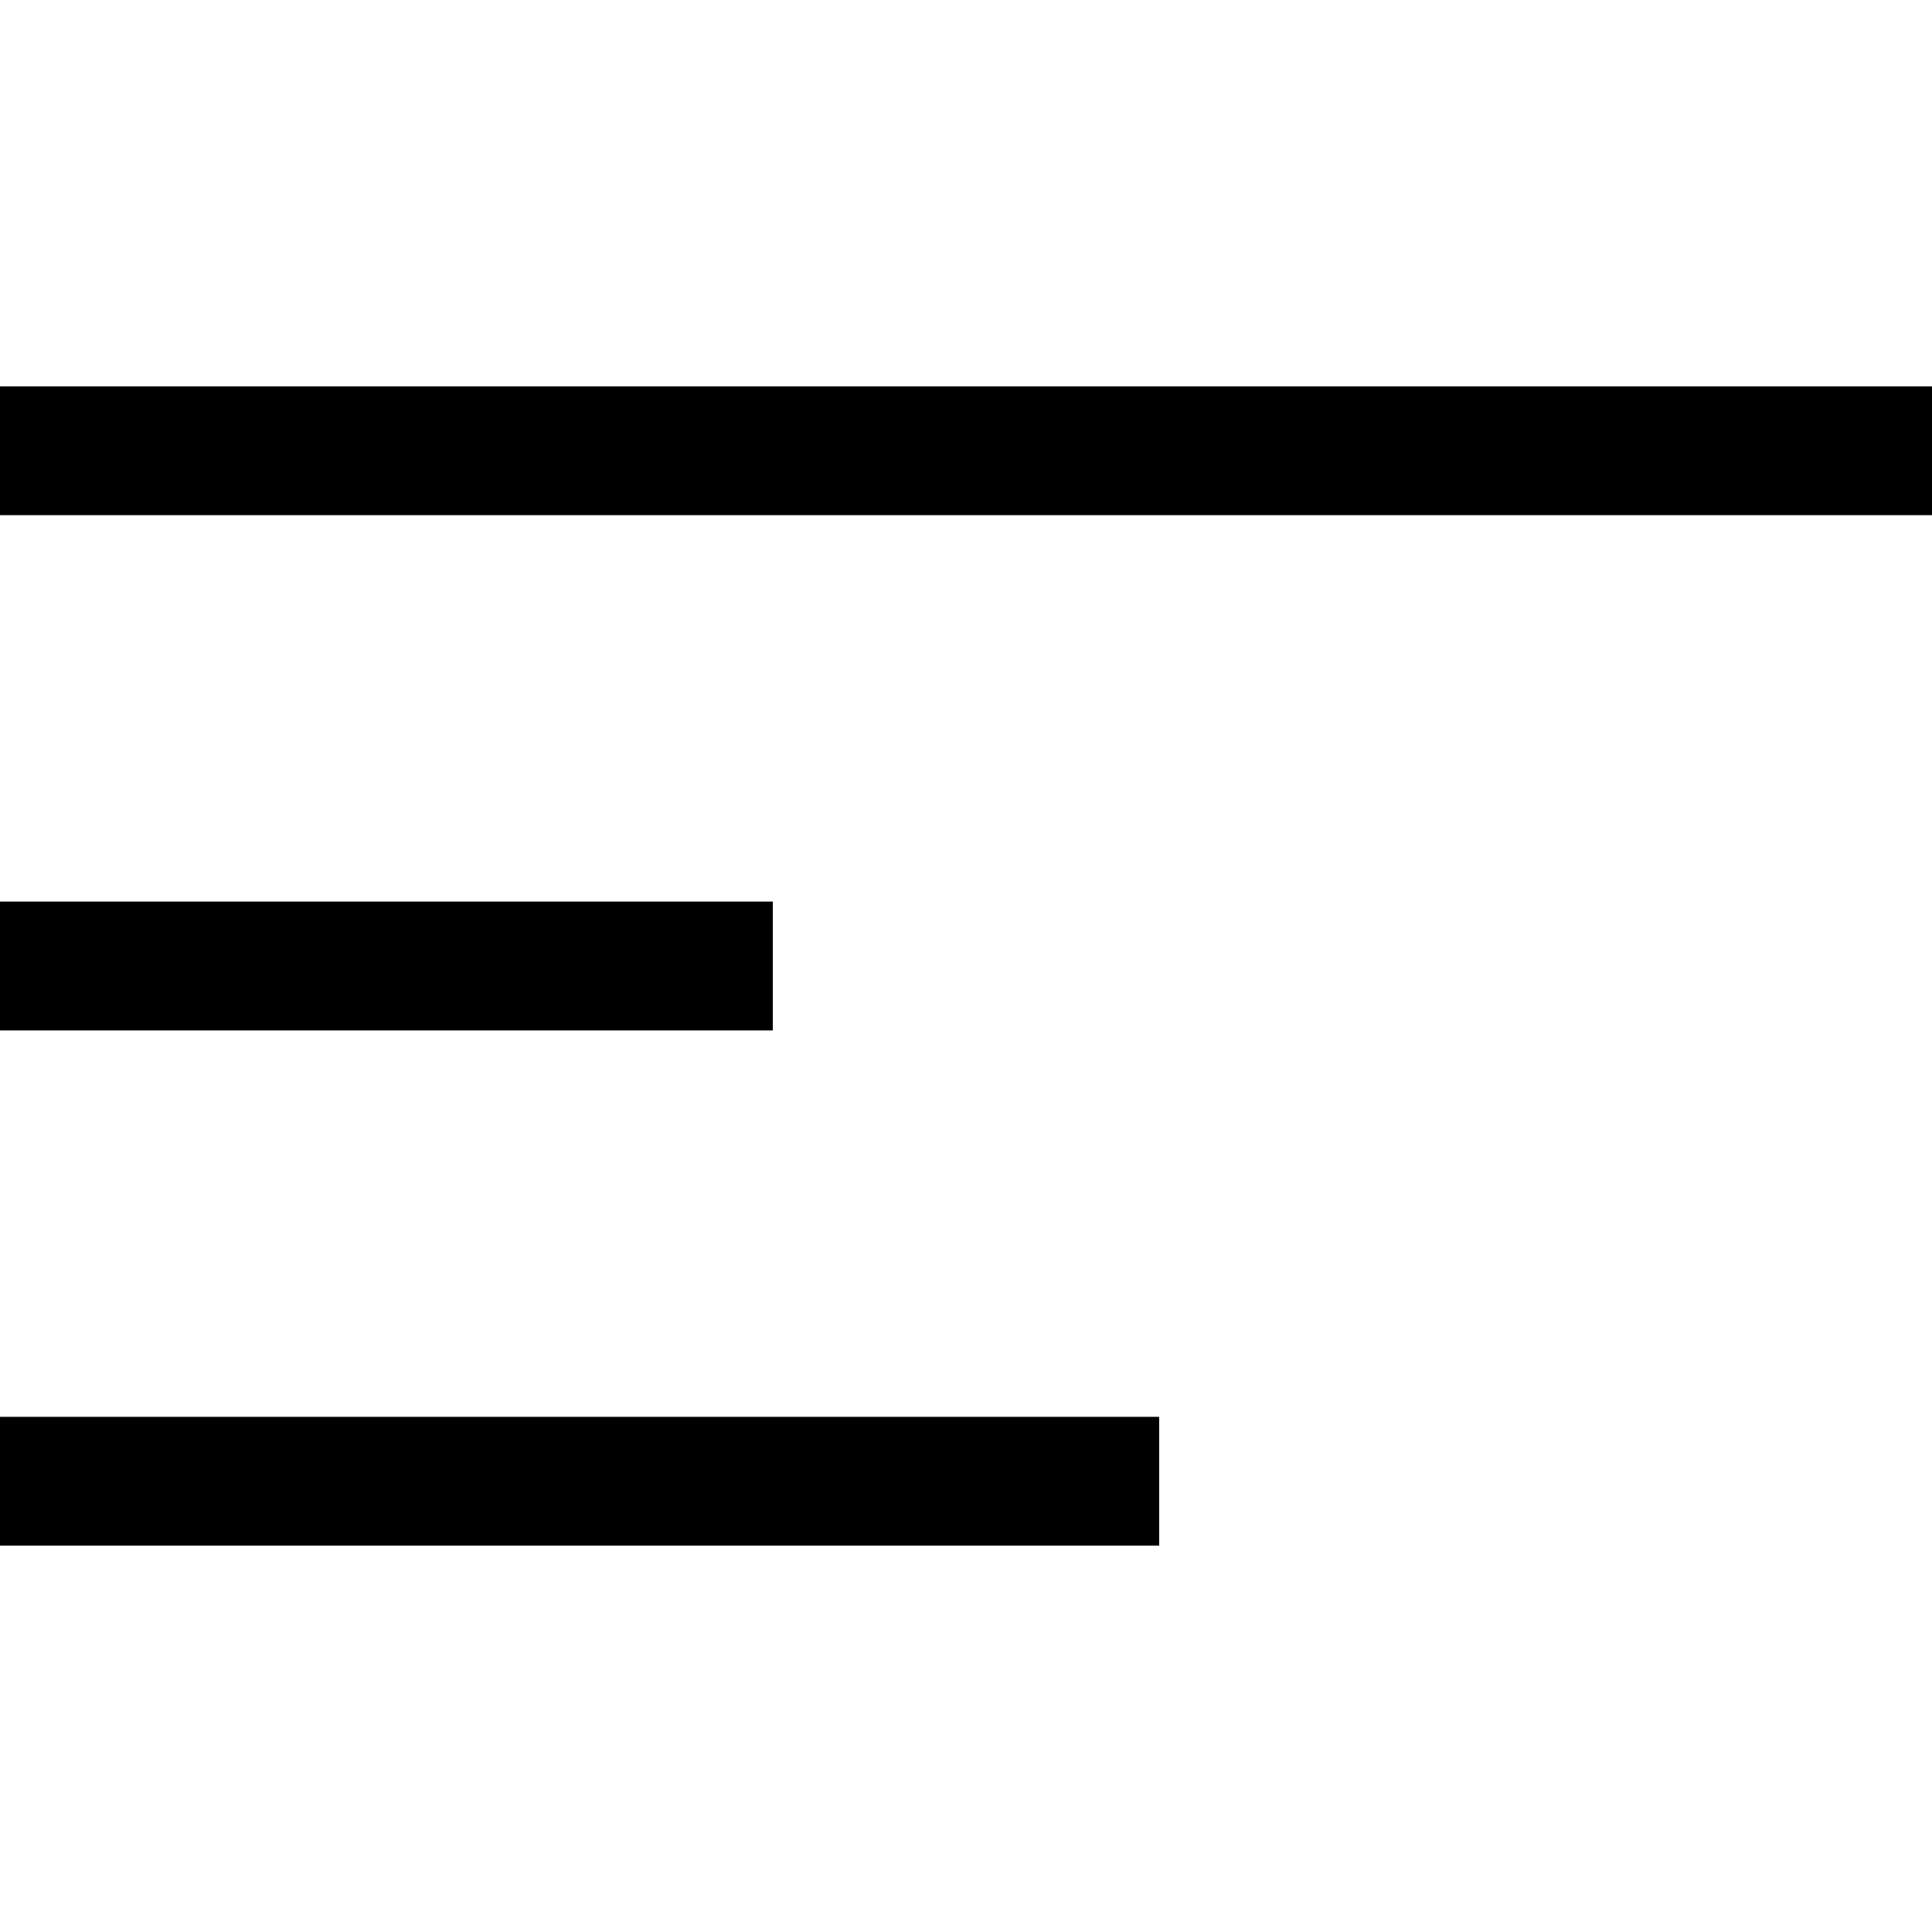
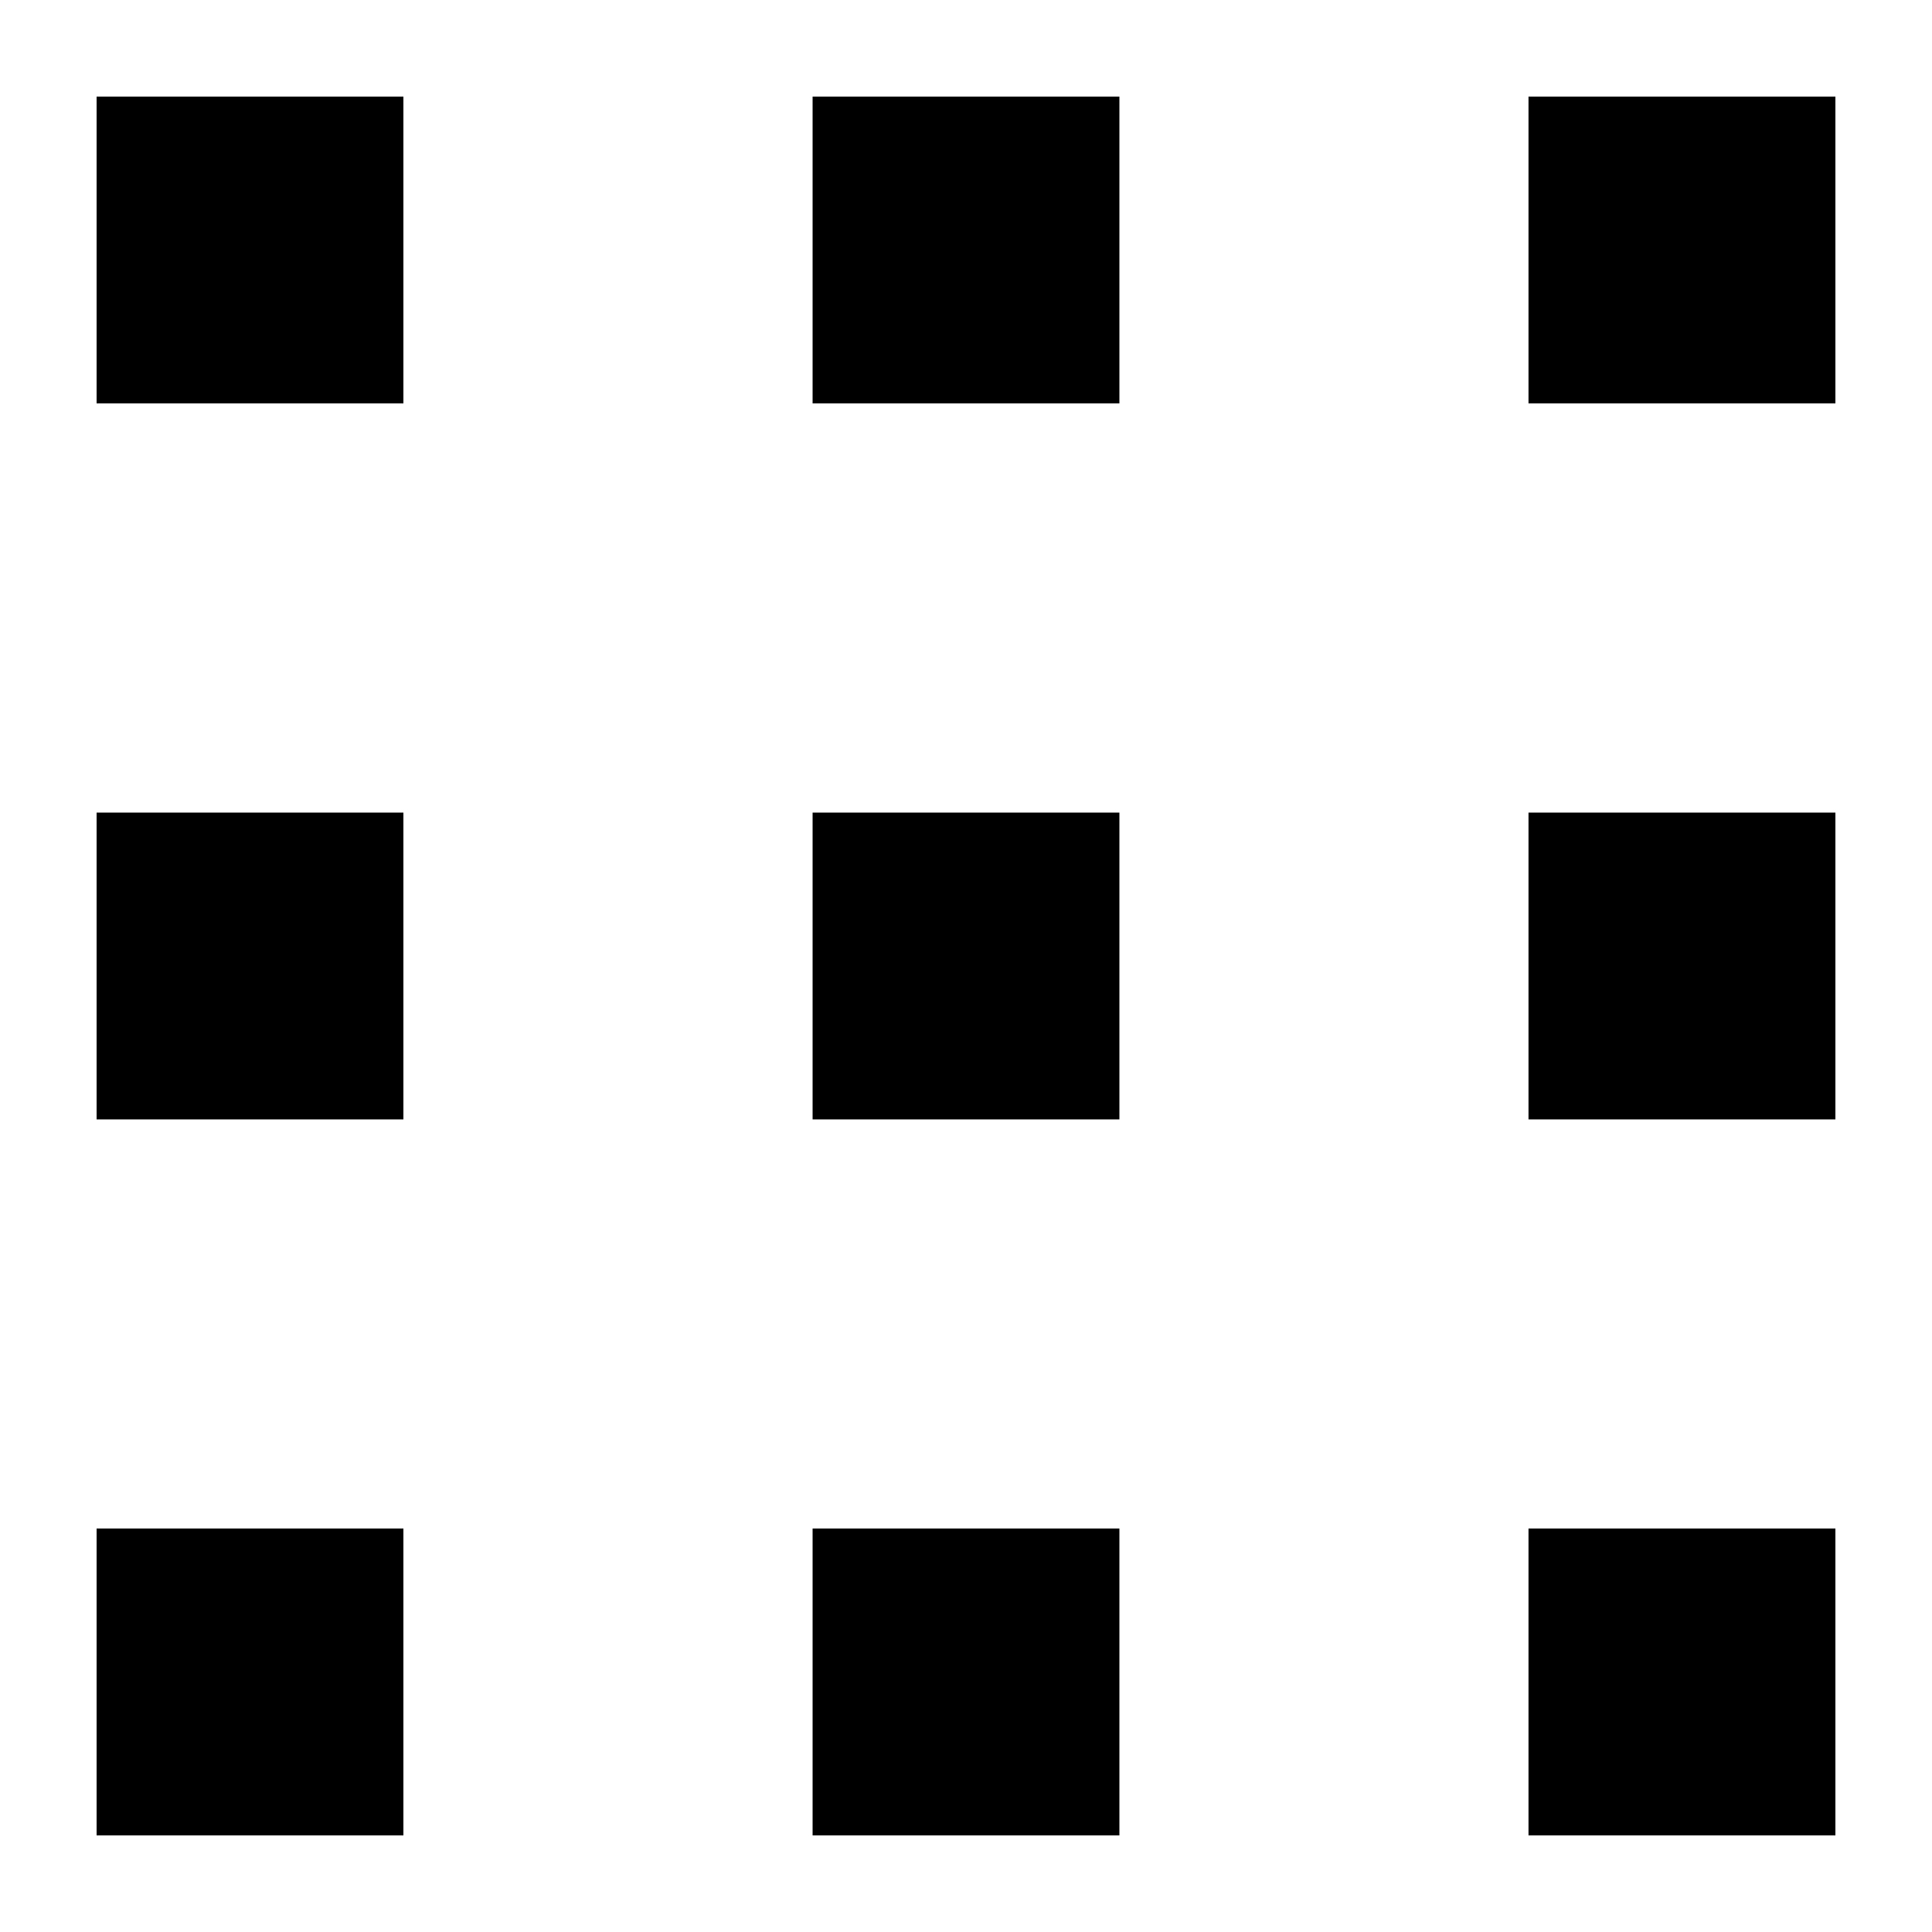
<svg xmlns="http://www.w3.org/2000/svg" width="20" height="20" viewBox="0 0 20 20" fill="none">
-   <path fill-rule="evenodd" clip-rule="evenodd" d="M20 5.333H0V4H20V5.333ZM8 10.667H0V9.333H8V10.667ZM12 16H0V14.667H12V16Z" fill="black" />
+   <path d="M4.176 1H1V4.176H4.176V1Z" fill="black" />
+   <path d="M11.588 1H8.412V4.176H11.588V1Z" fill="black" />
+   <path d="M19 1H15.823V4.176H19V1Z" fill="black" />
+   <path d="M4.176 8.412H1V11.588H4.176V8.412Z" fill="black" />
+   <path d="M11.588 8.412H8.412V11.588H11.588V8.412Z" fill="black" />
+   <path d="M19 8.412H15.823V11.588H19V8.412Z" fill="black" />
+   <path d="M4.176 15.823H1V19H4.176V15.823Z" fill="black" />
+   <path d="M11.588 15.823H8.412V19H11.588V15.823Z" fill="black" />
+   <path d="M19 15.823H15.823V19H19V15.823Z" fill="black" />
</svg>
